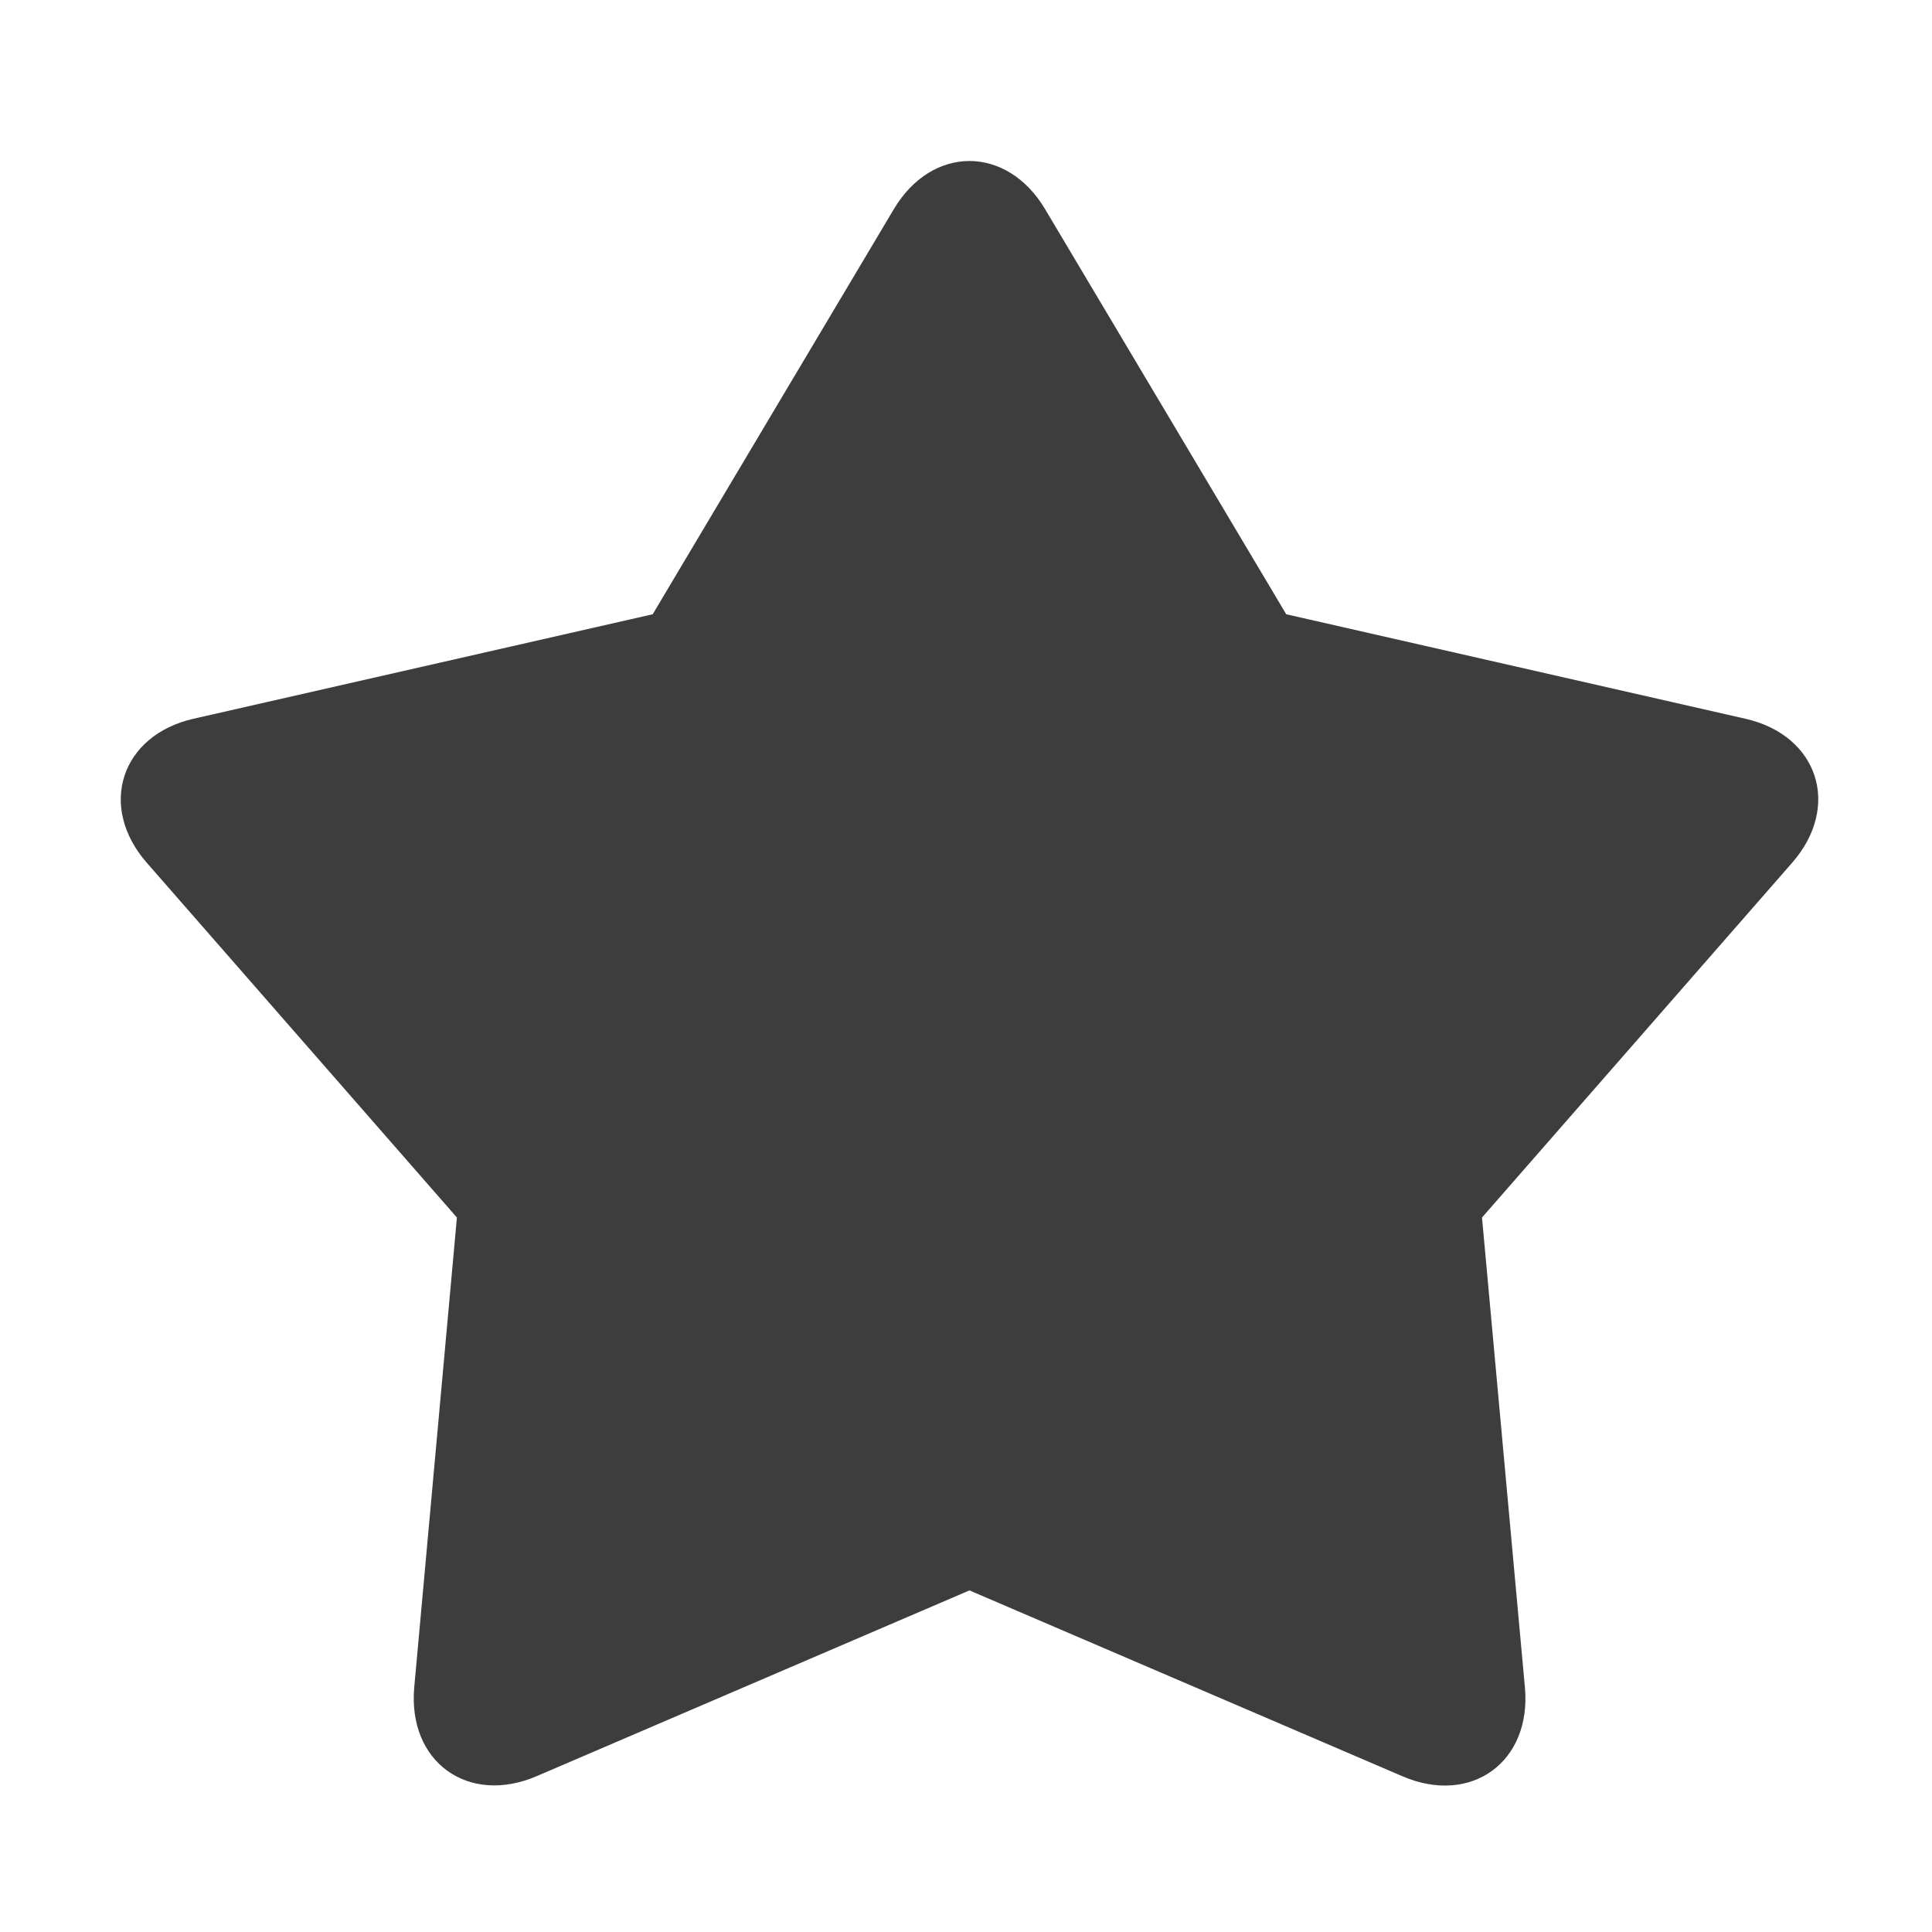
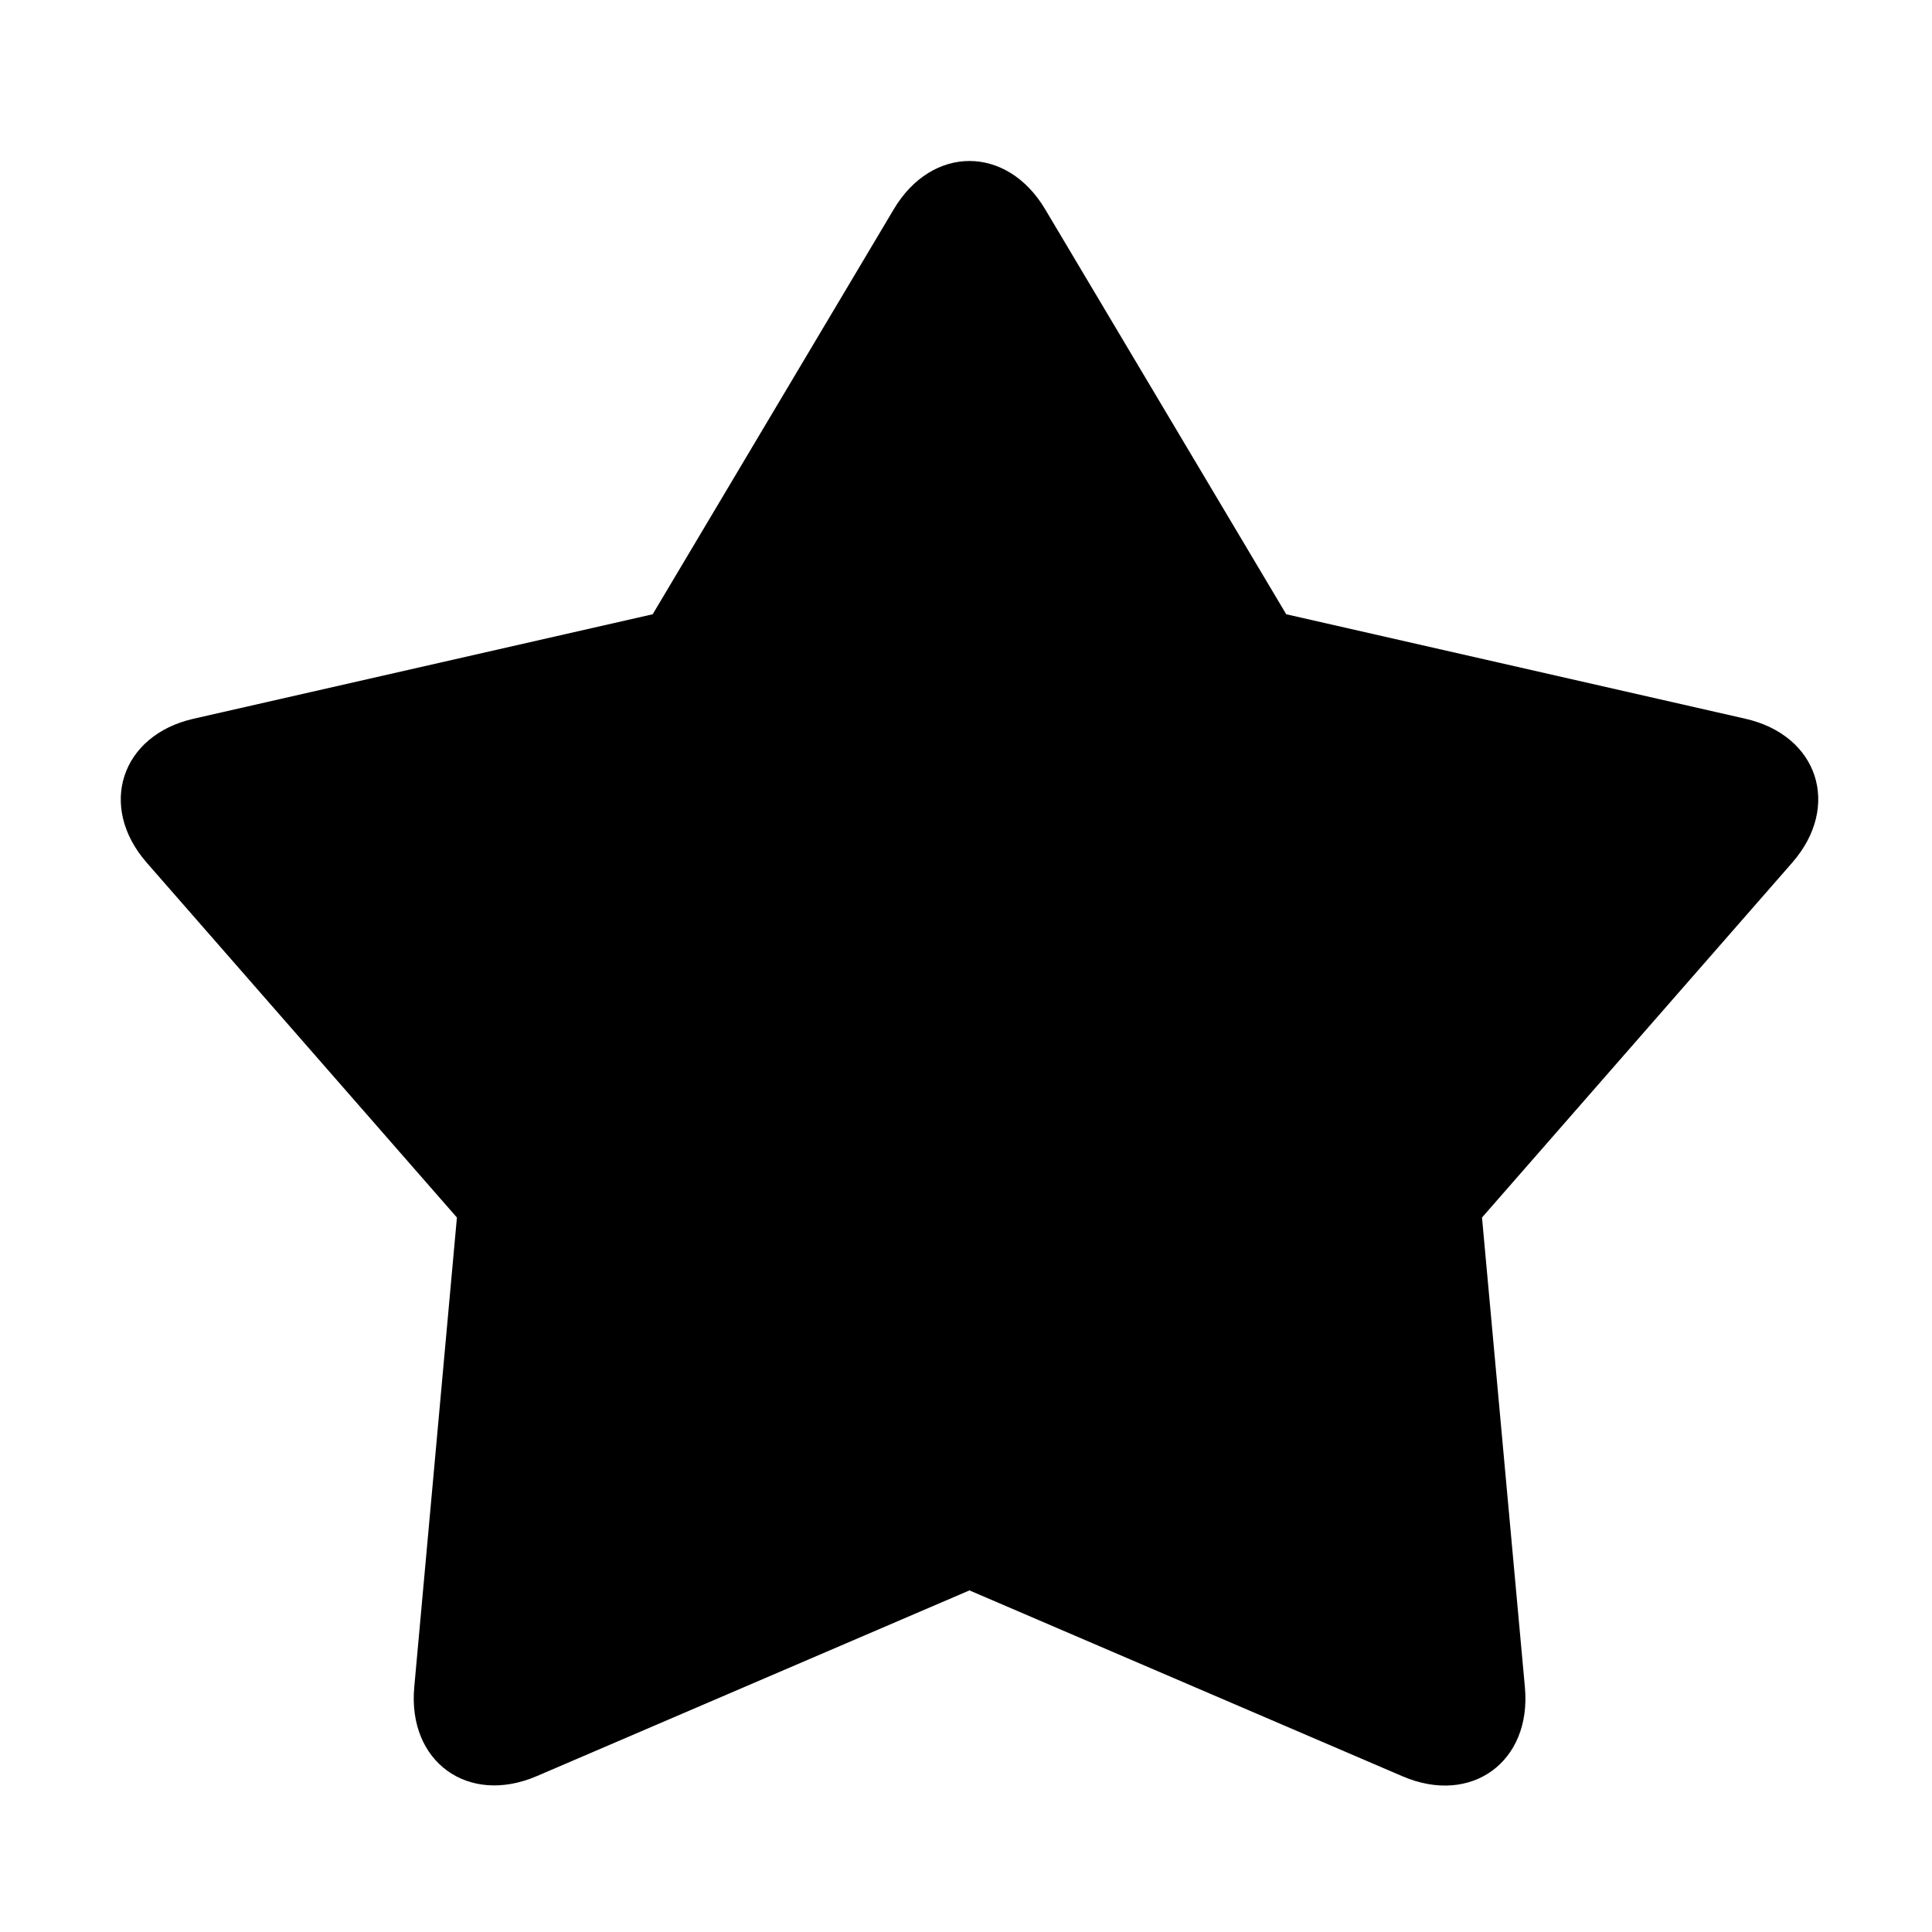
- <svg xmlns="http://www.w3.org/2000/svg" t="1550067500531" class="icon" style="" viewBox="0 0 1024 1024" version="1.1" p-id="4823" width="32" height="32">
+ <svg xmlns="http://www.w3.org/2000/svg" class="icon" viewBox="0 0 1024 1024" width="32" height="32">
  <defs>
-     <style type="text/css" />
+     <style />
  </defs>
-   <path d="M284.459 941.397c-36.437 15.637-68.48-7.68-64.896-47.168l22.613-248.917-164.395-188.053c-26.069-29.824-13.653-67.563 24.789-76.309l243.371-55.381 127.787-214.677c20.288-34.091 59.947-34.069 80.213 0l127.787 214.677 243.371 55.381c38.656 8.789 50.859 46.485 24.789 76.309l-164.395 188.053 22.741 249.003c3.605 39.509-28.459 62.805-64.896 47.147l-229.504-98.517-229.376 98.453z" fill="#3D3D3D" p-id="4824" />
+   <path d="M284.459 941.397c-36.437 15.637-68.48-7.68-64.896-47.168L242.176 645.312 77.781 457.259c-26.069-29.824-13.653-67.563 24.789-76.309l243.371-55.381L473.728 110.891c20.288-34.091 59.947-34.069 80.213 0L681.728 325.568l243.371 55.381c38.656 8.789 50.859 46.485 24.789 76.309L785.493 645.312l22.741 249.003c3.605 39.509-28.459 62.805-64.896 47.147l-229.504-98.517-229.376 98.453z" fill="currentColor" />
</svg>
